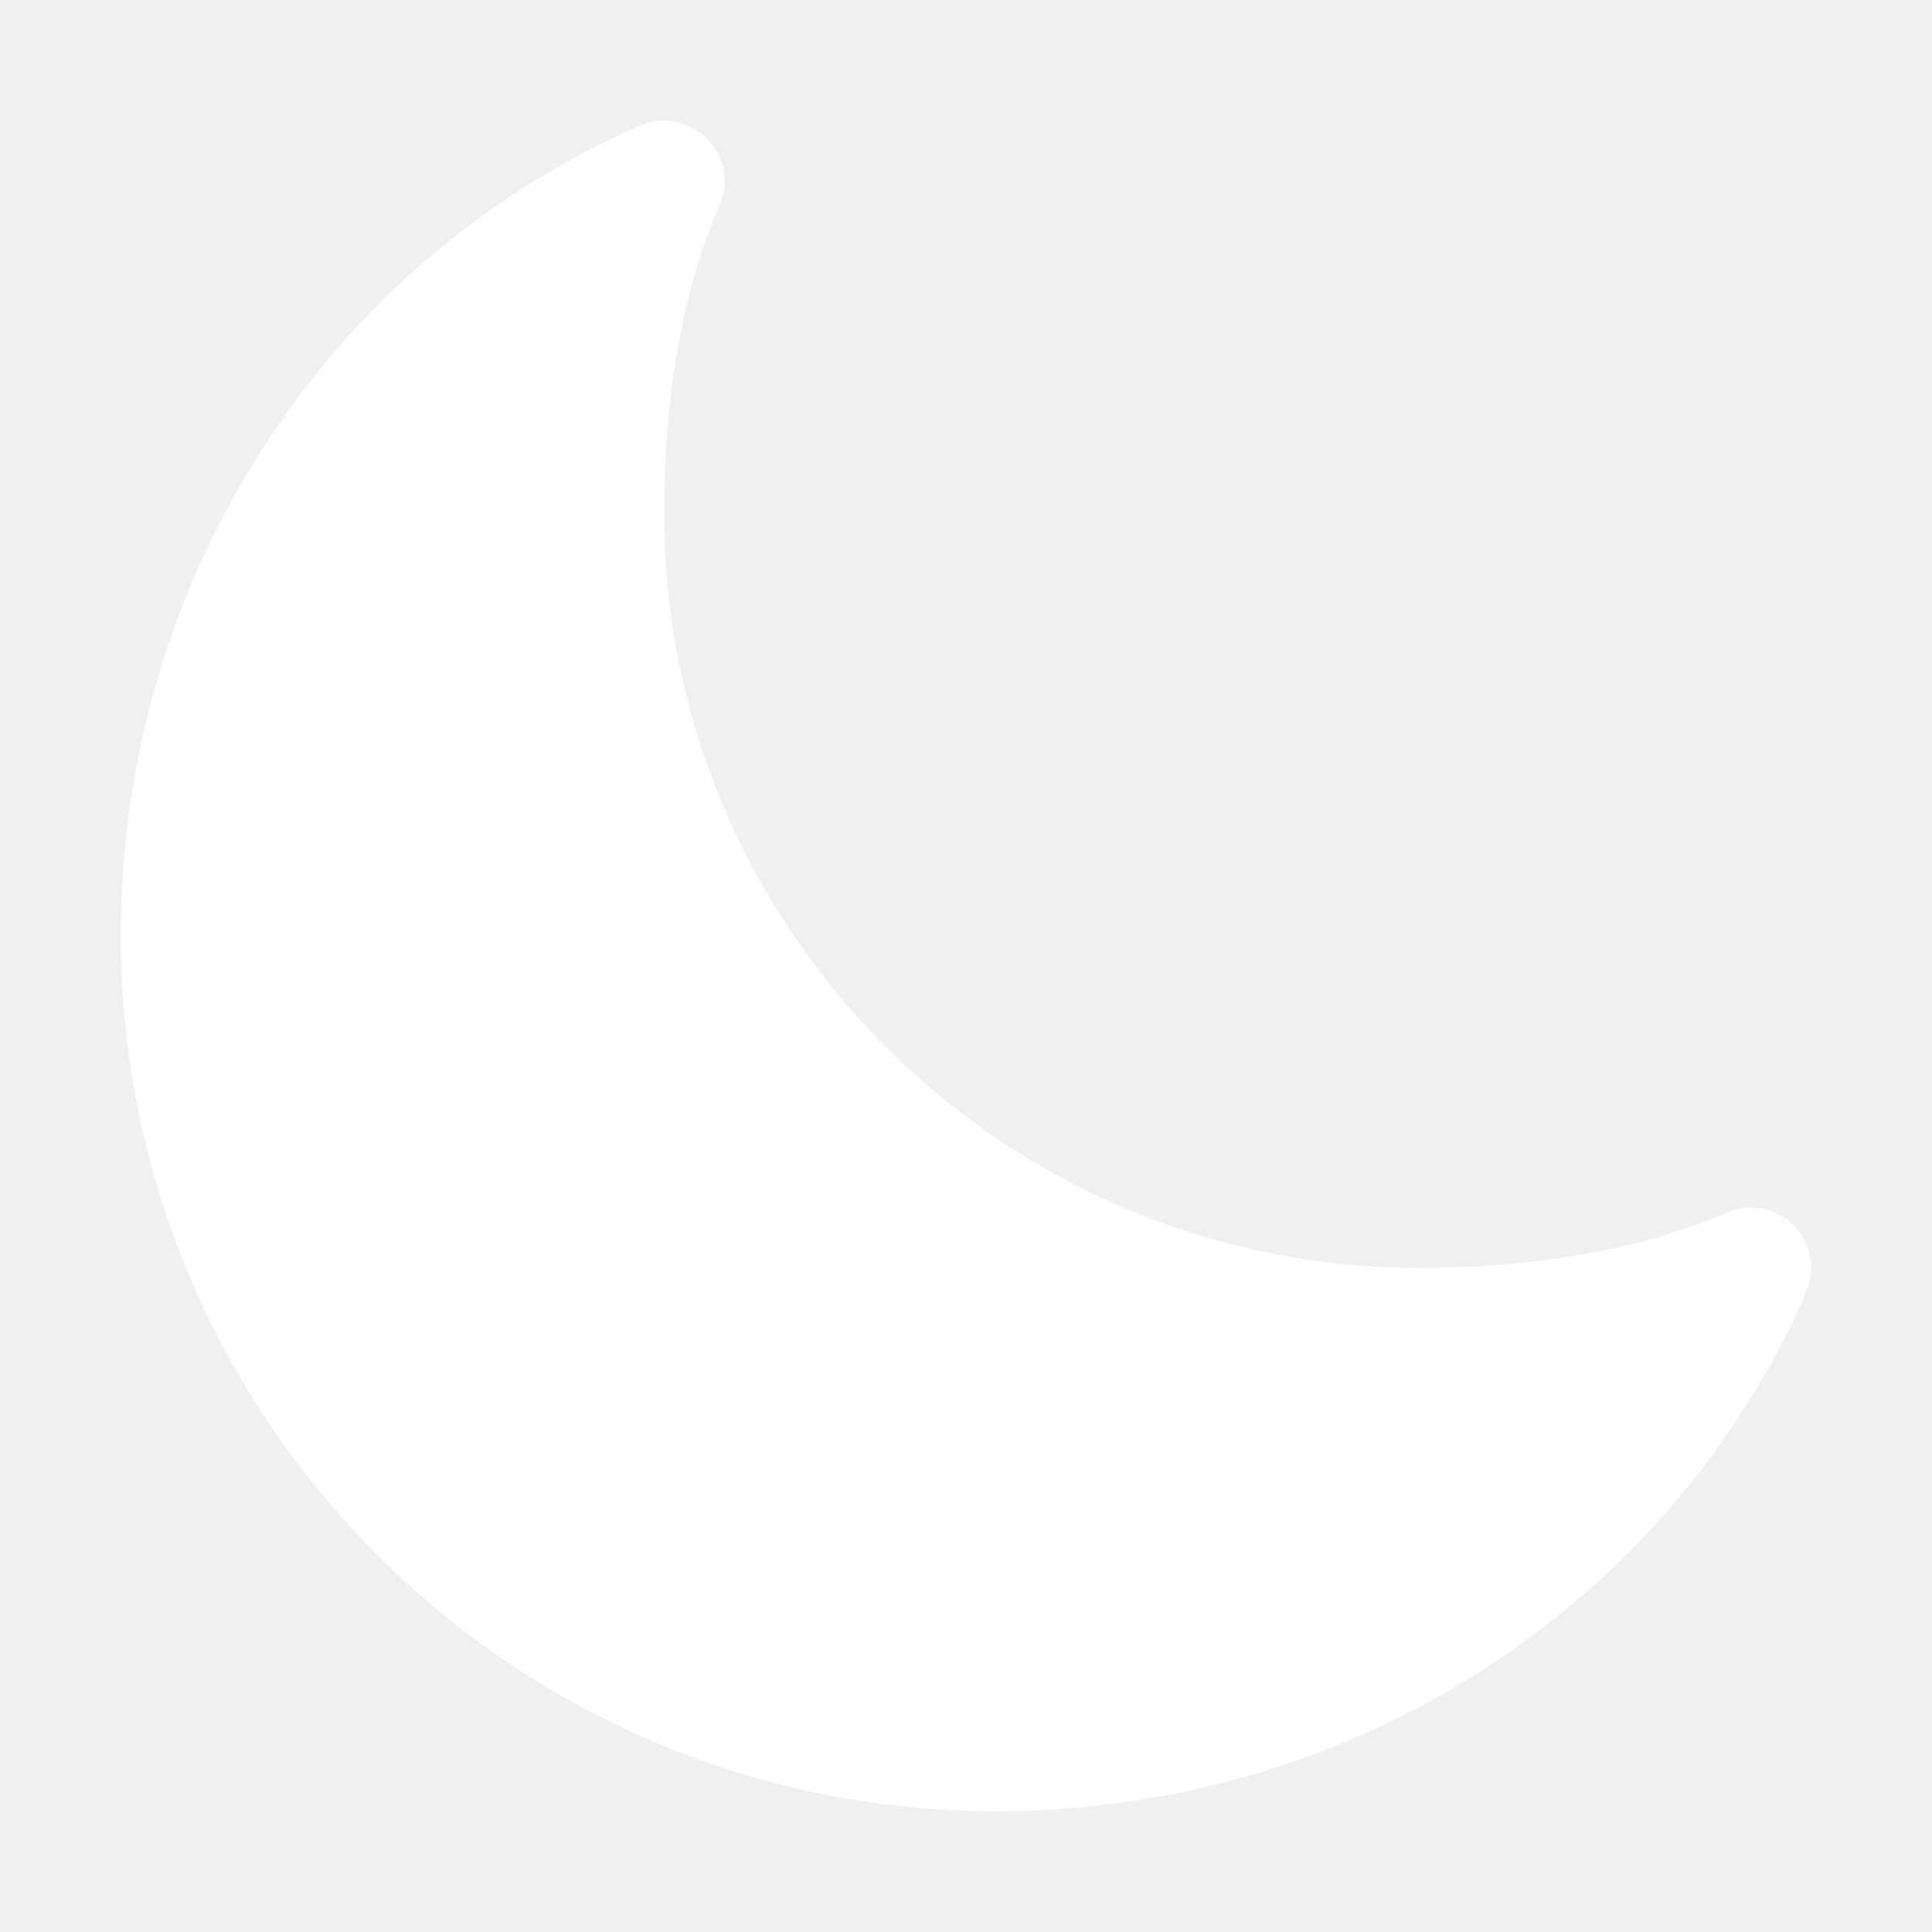
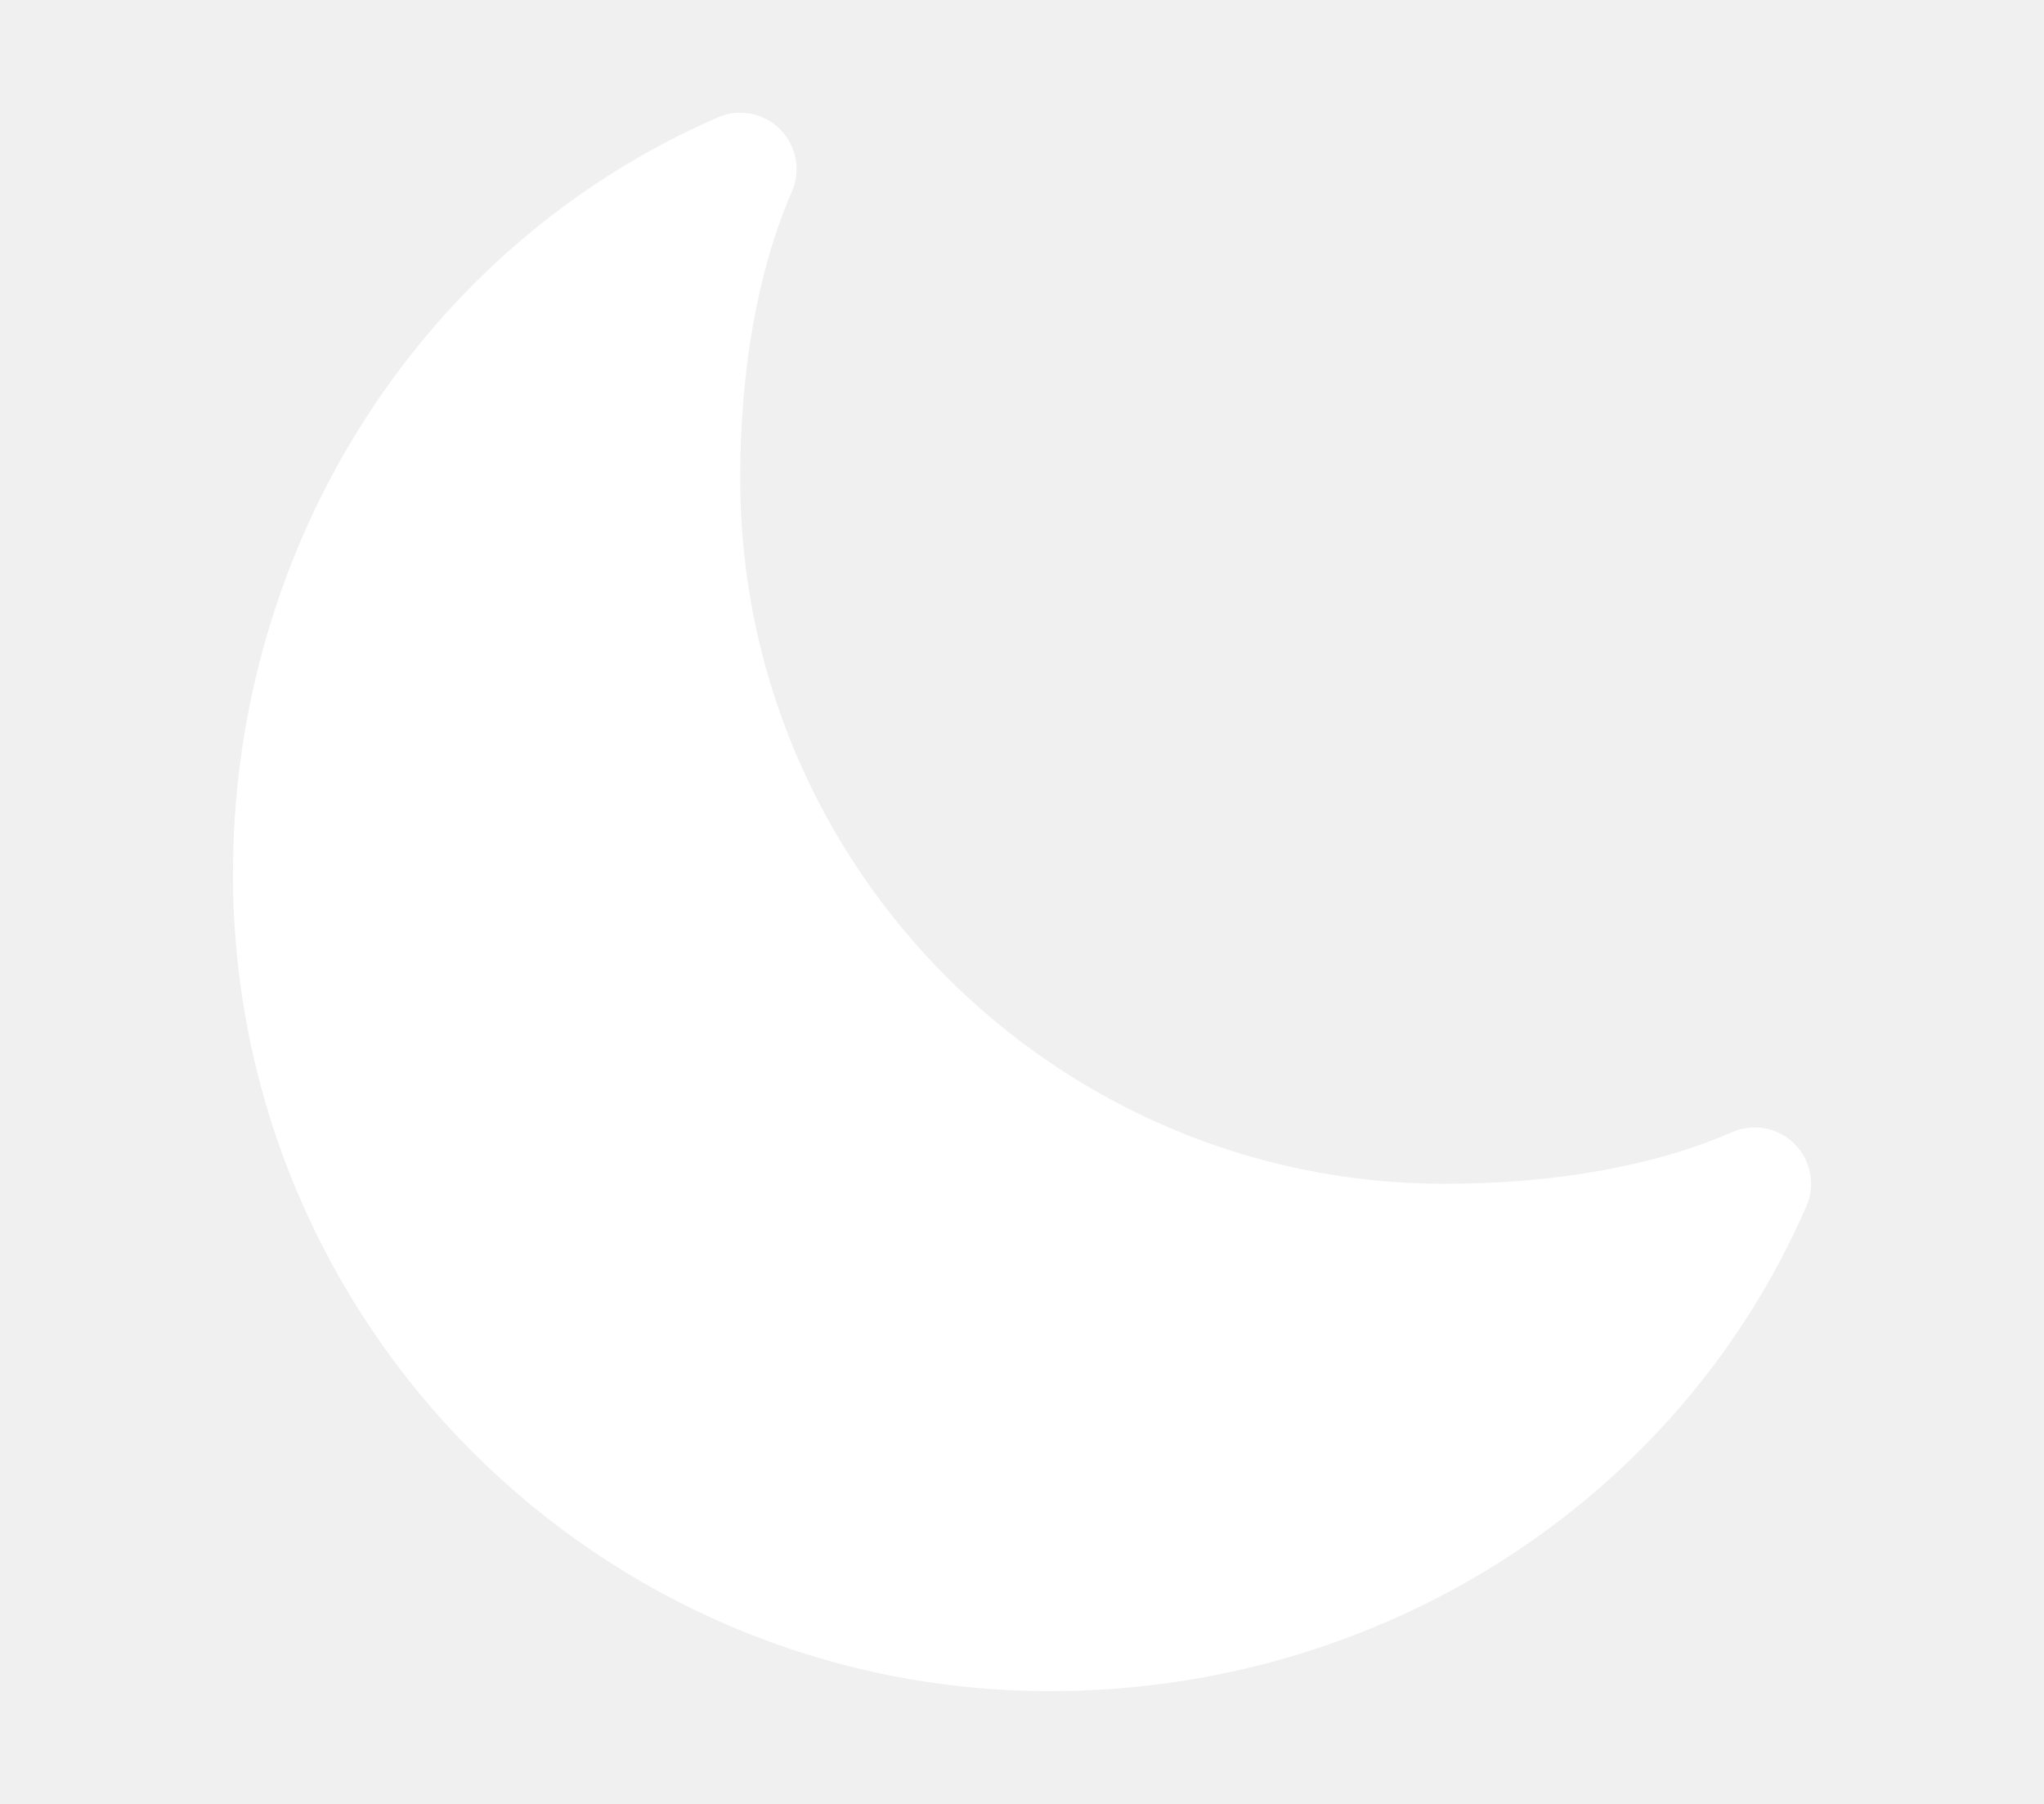
- <svg xmlns="http://www.w3.org/2000/svg" width="20px" height="20px" viewBox="0 0 512 512" fill="#fff">
+ <svg xmlns="http://www.w3.org/2000/svg" width="17px" height="15px" viewBox="0 0 512 512" fill="#fff">
  <path d="M264 480A232 232 0 0132 248c0-94 54-178.28 137.61-214.67a16 16 0 0121.06 21.06C181.07 76.43 176 104.66 176 136c0 110.28 89.72 200 200 200 31.34 0 59.57-5.07 81.61-14.67a16 16 0 0121.06 21.06C442.28 426 358 480 264 480z" />
</svg>
